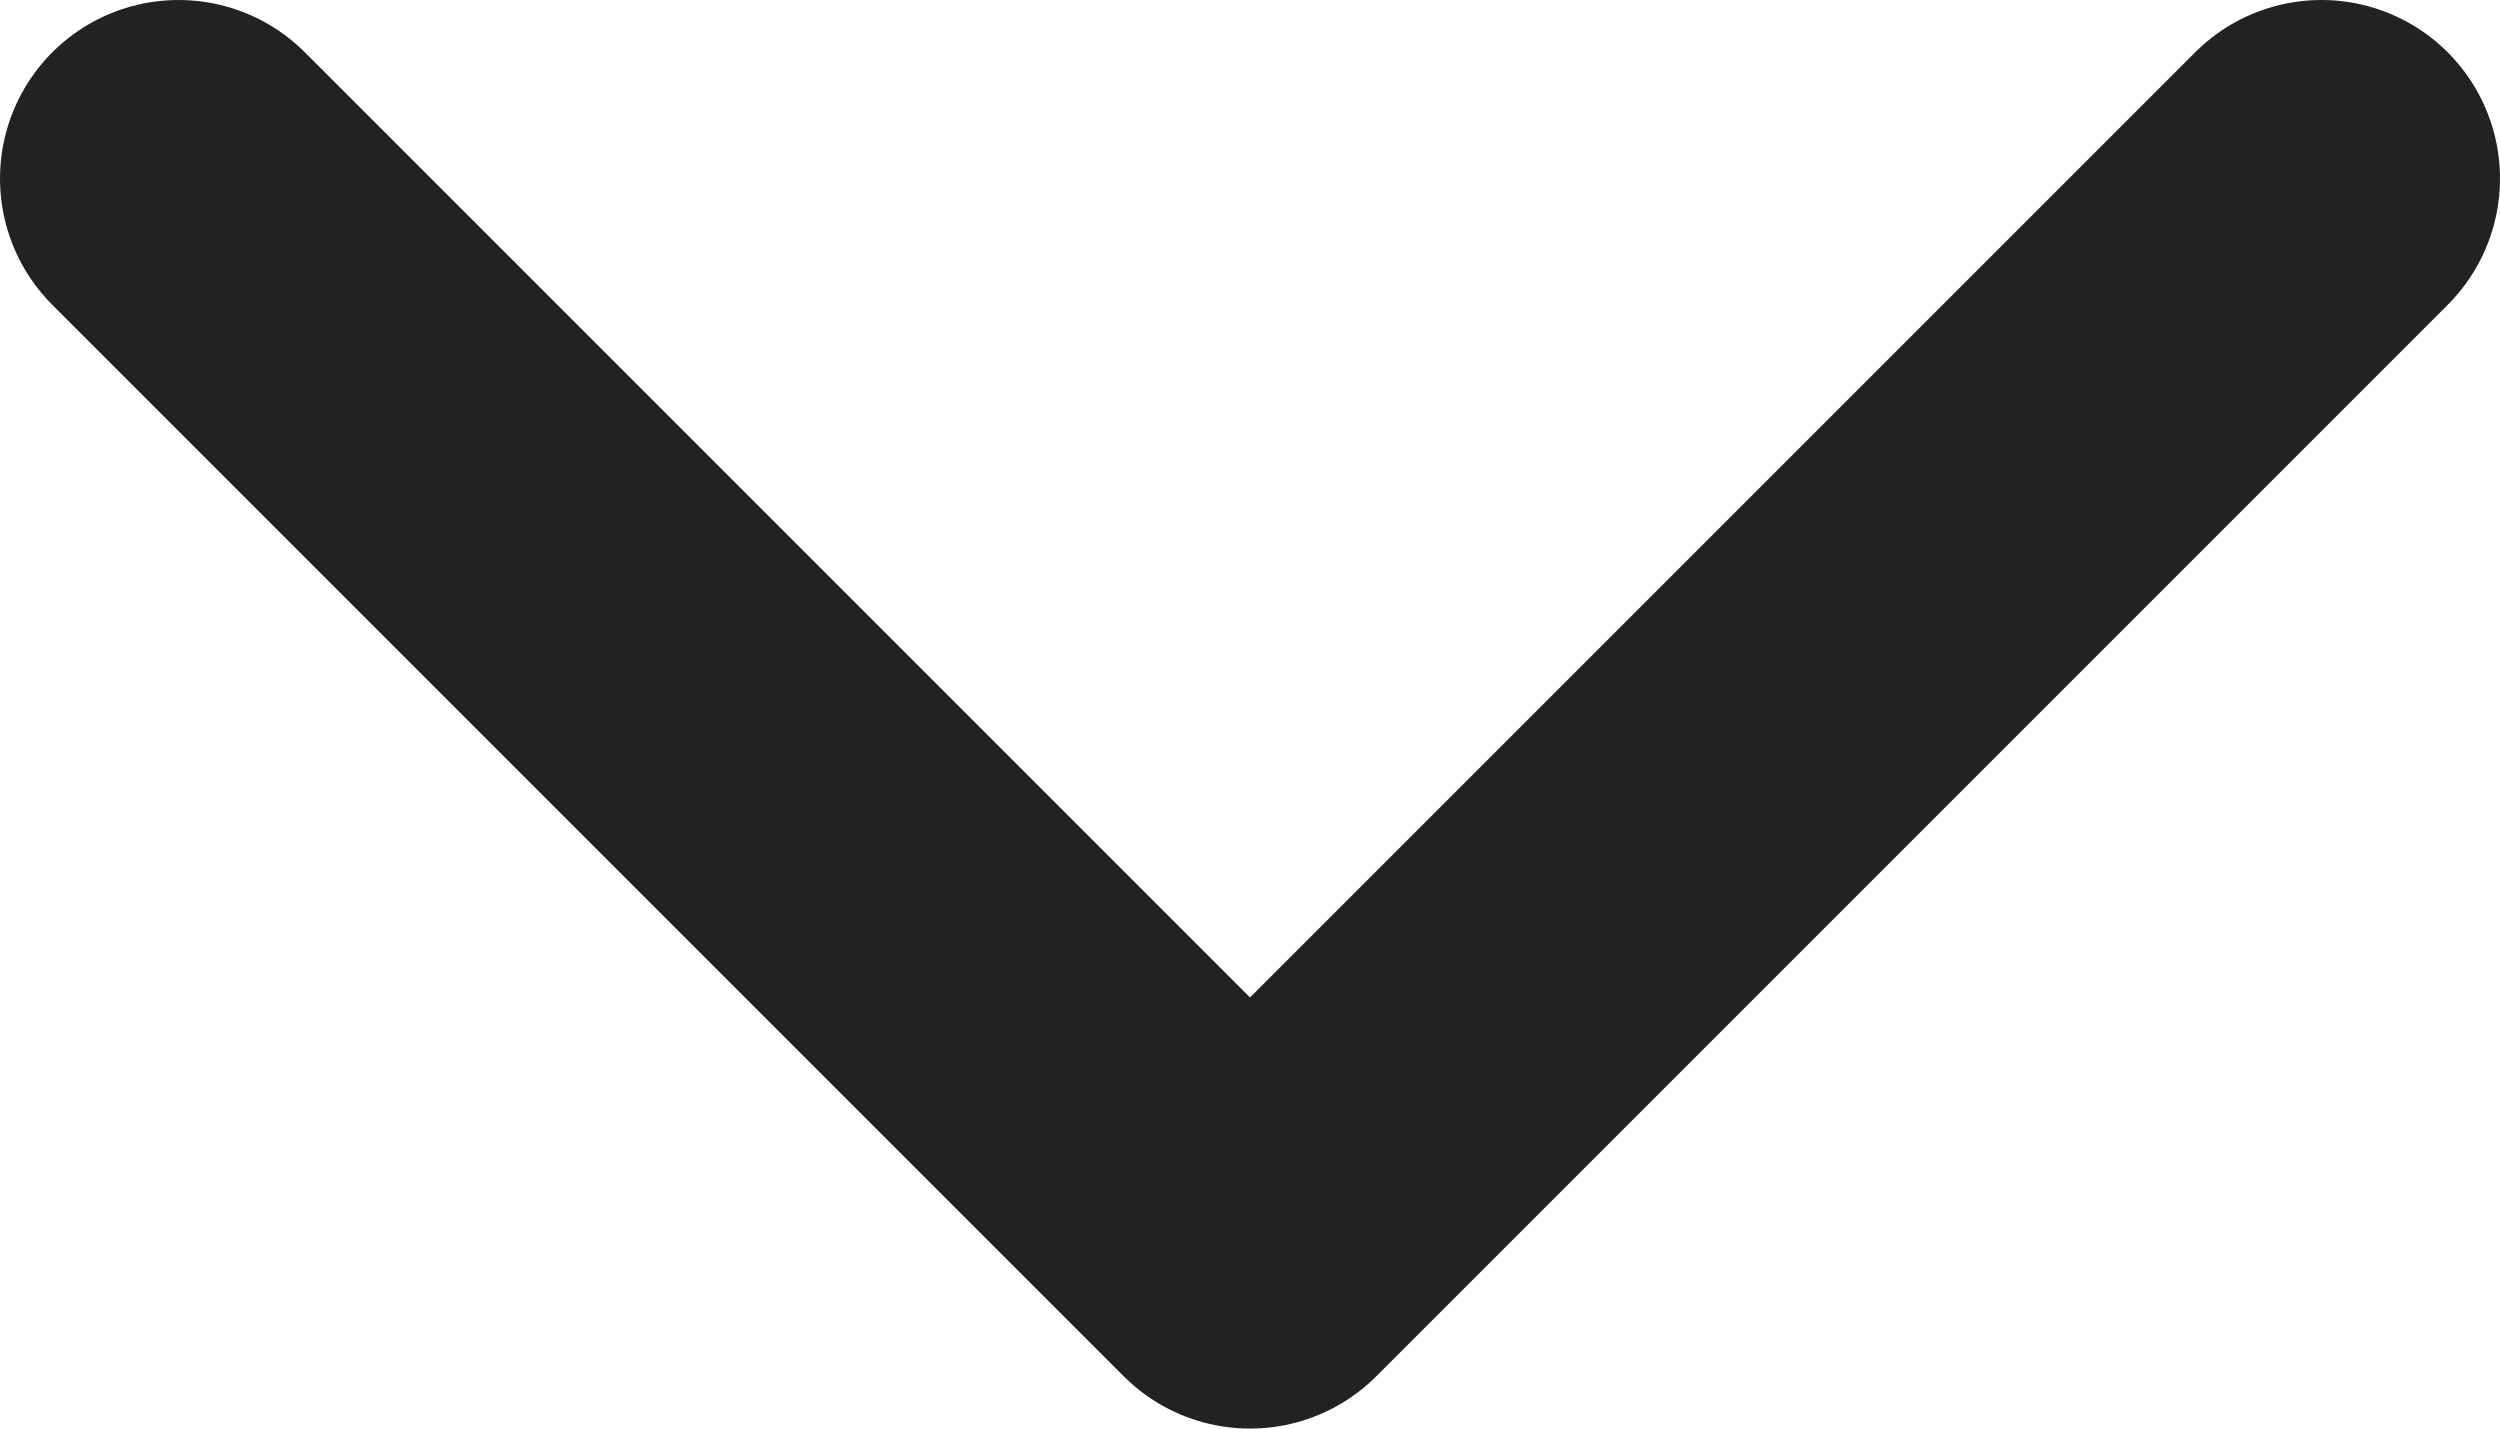
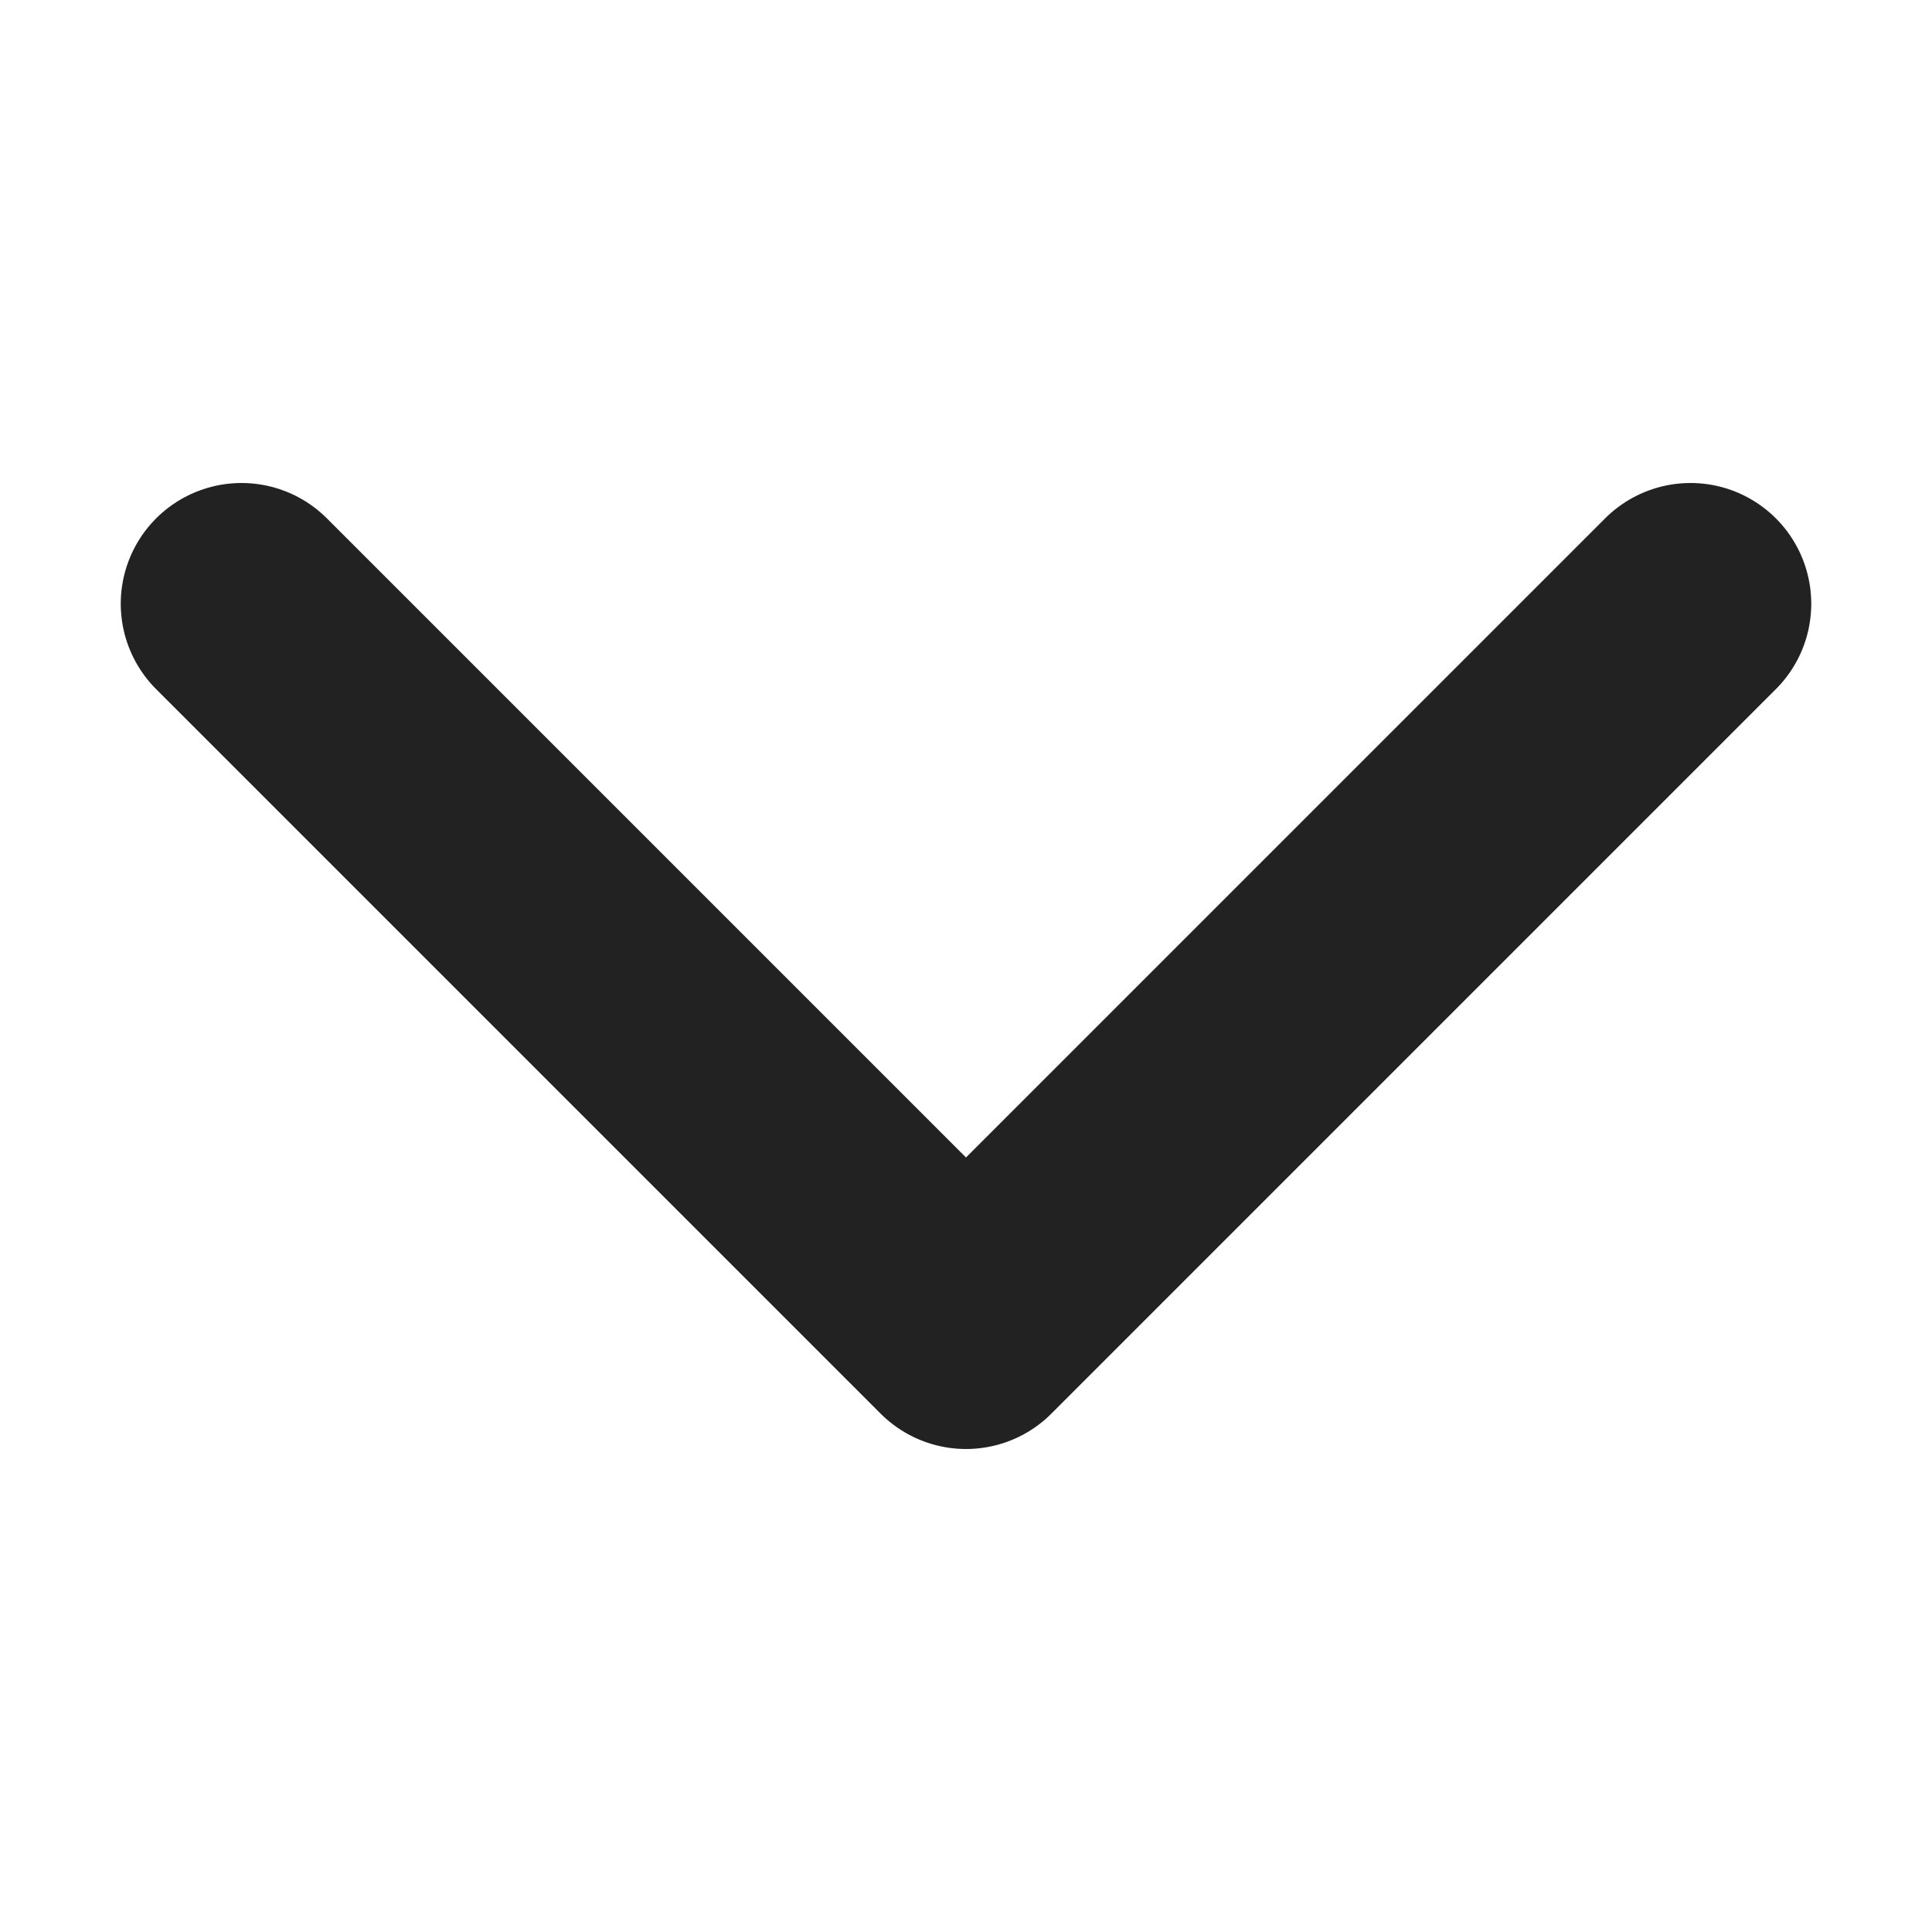
- <svg xmlns="http://www.w3.org/2000/svg" width="14" height="8" viewBox="0 0 14 8" fill="none">
-   <path d="M13 1L7 7L1 1" stroke="#222222" stroke-width="2" stroke-linecap="round" stroke-linejoin="round" />
+ <svg xmlns="http://www.w3.org/2000/svg" width="16" height="16" viewBox="0 0 16 16" fill="none">
+   <path d="M2 5L8 11L14 5" stroke="#222222" stroke-width="2" stroke-linecap="round" stroke-linejoin="round" />
</svg>
